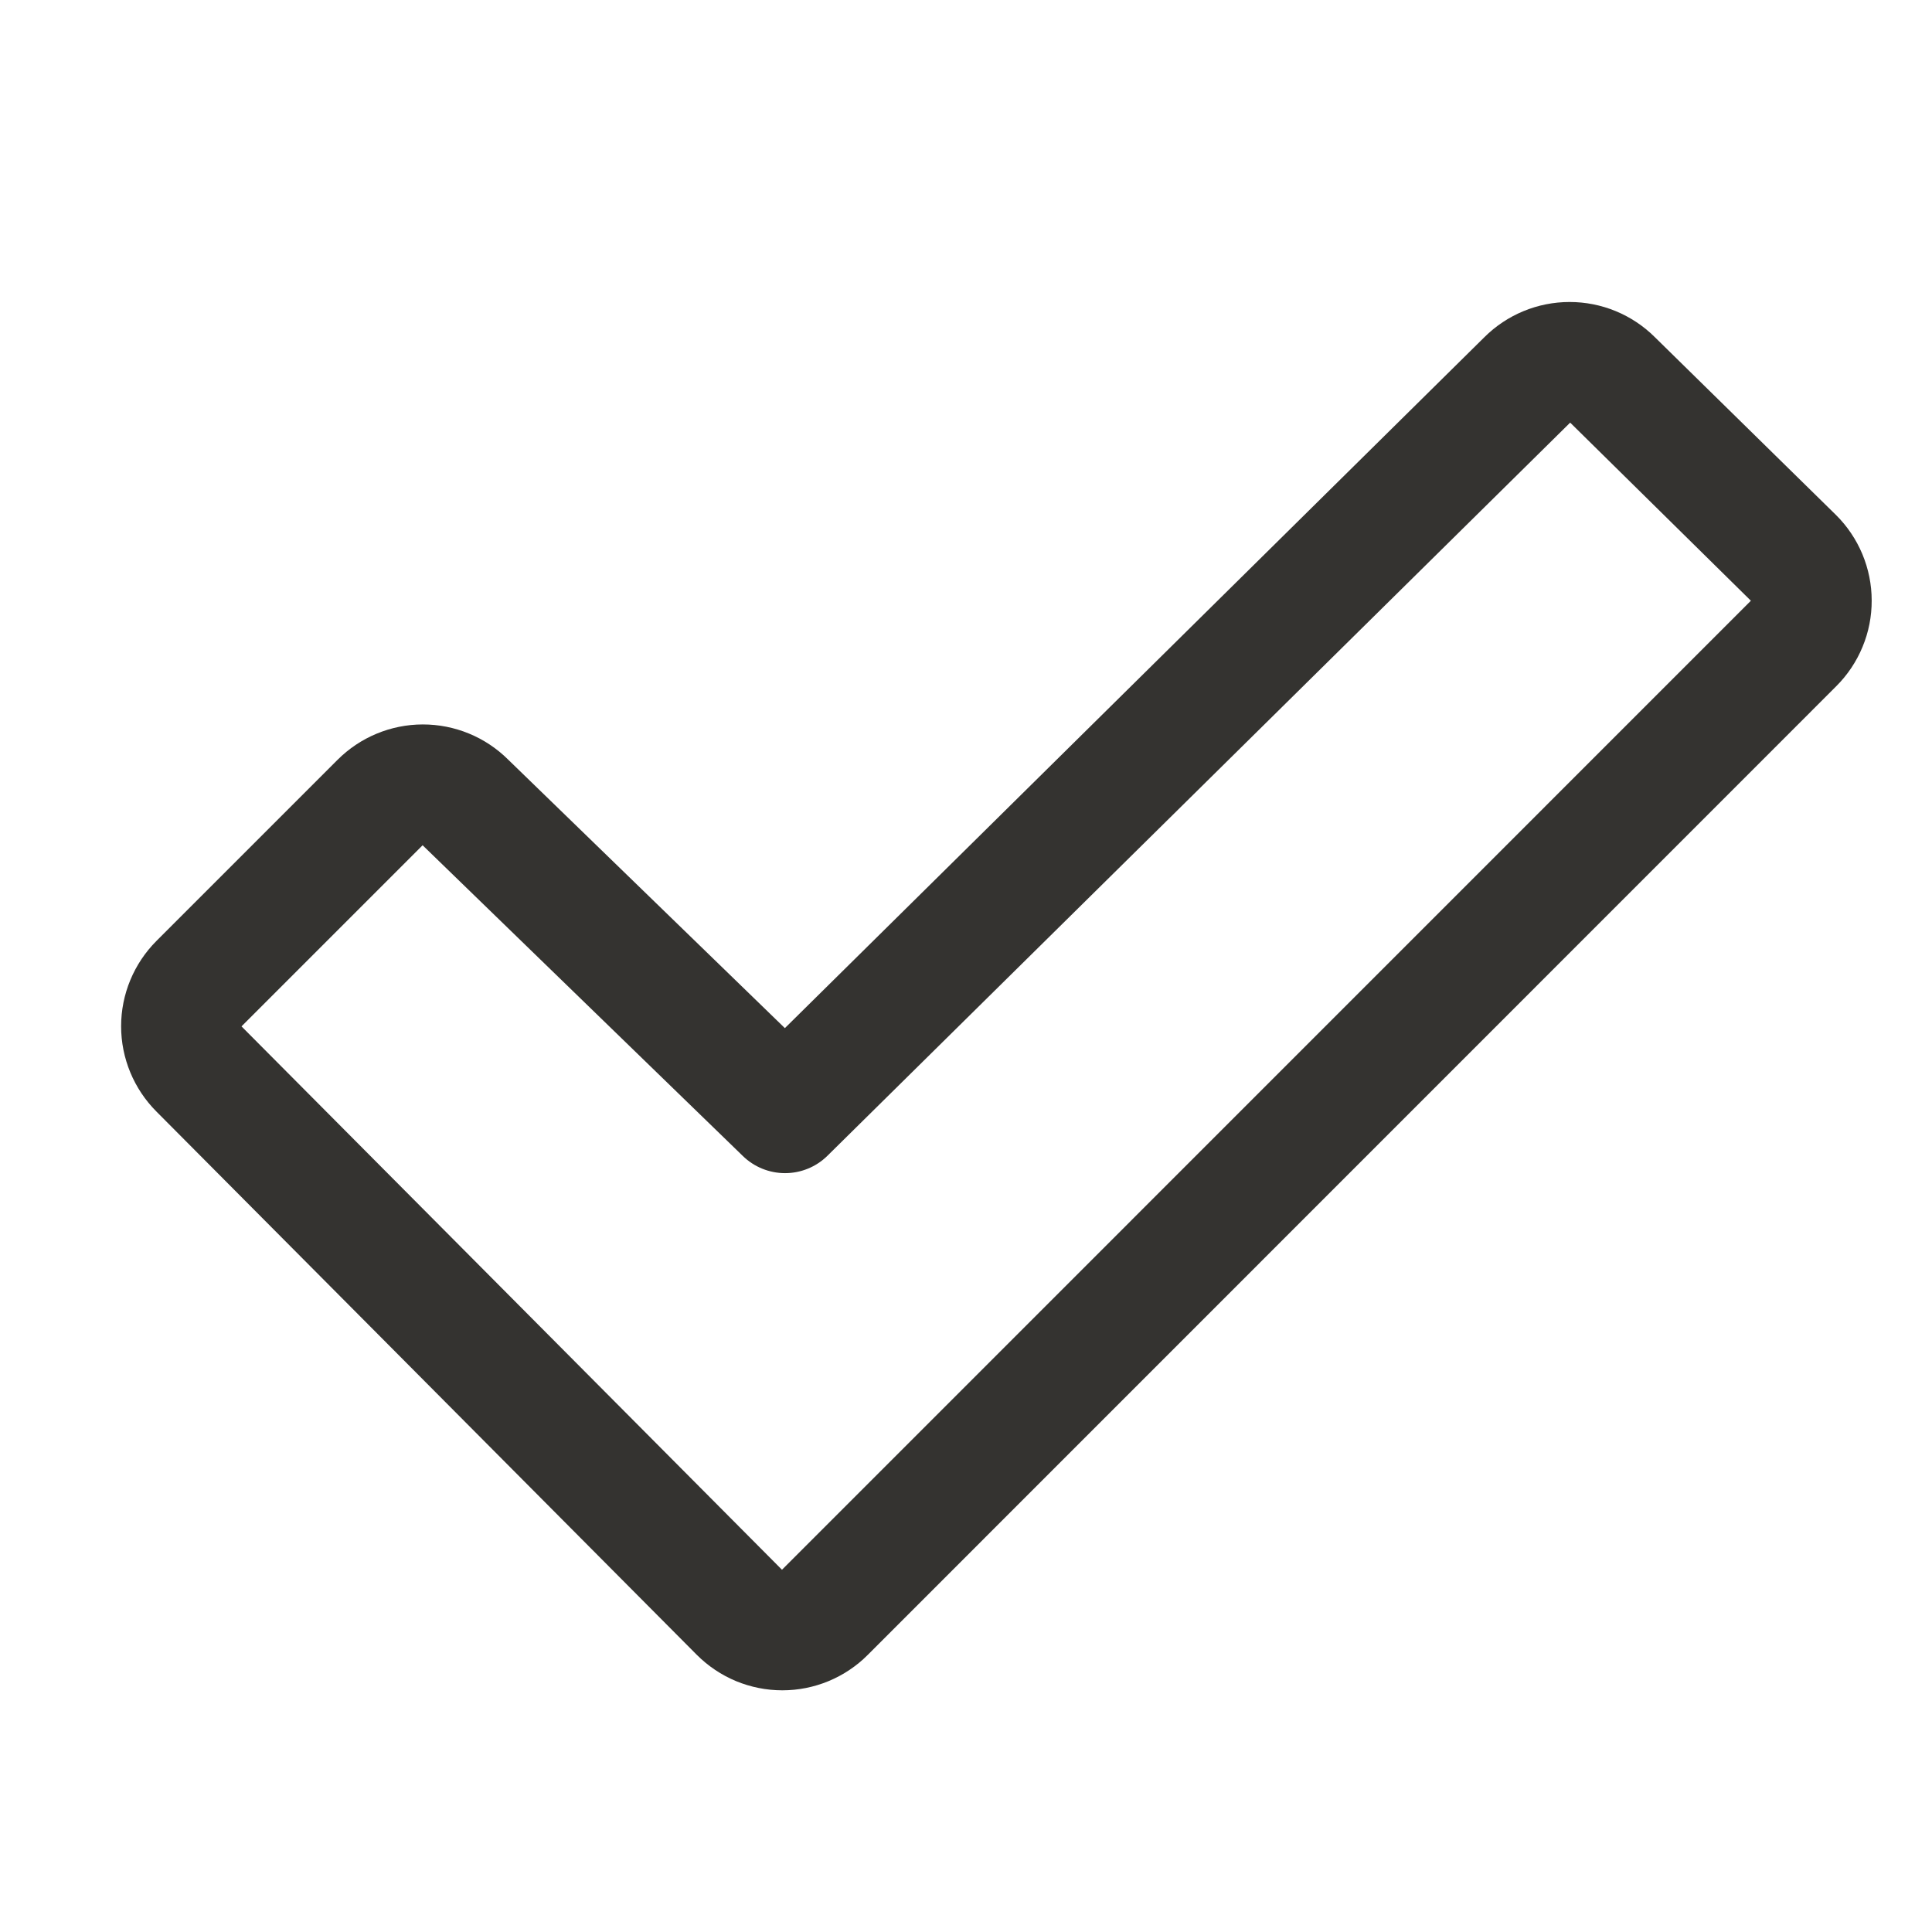
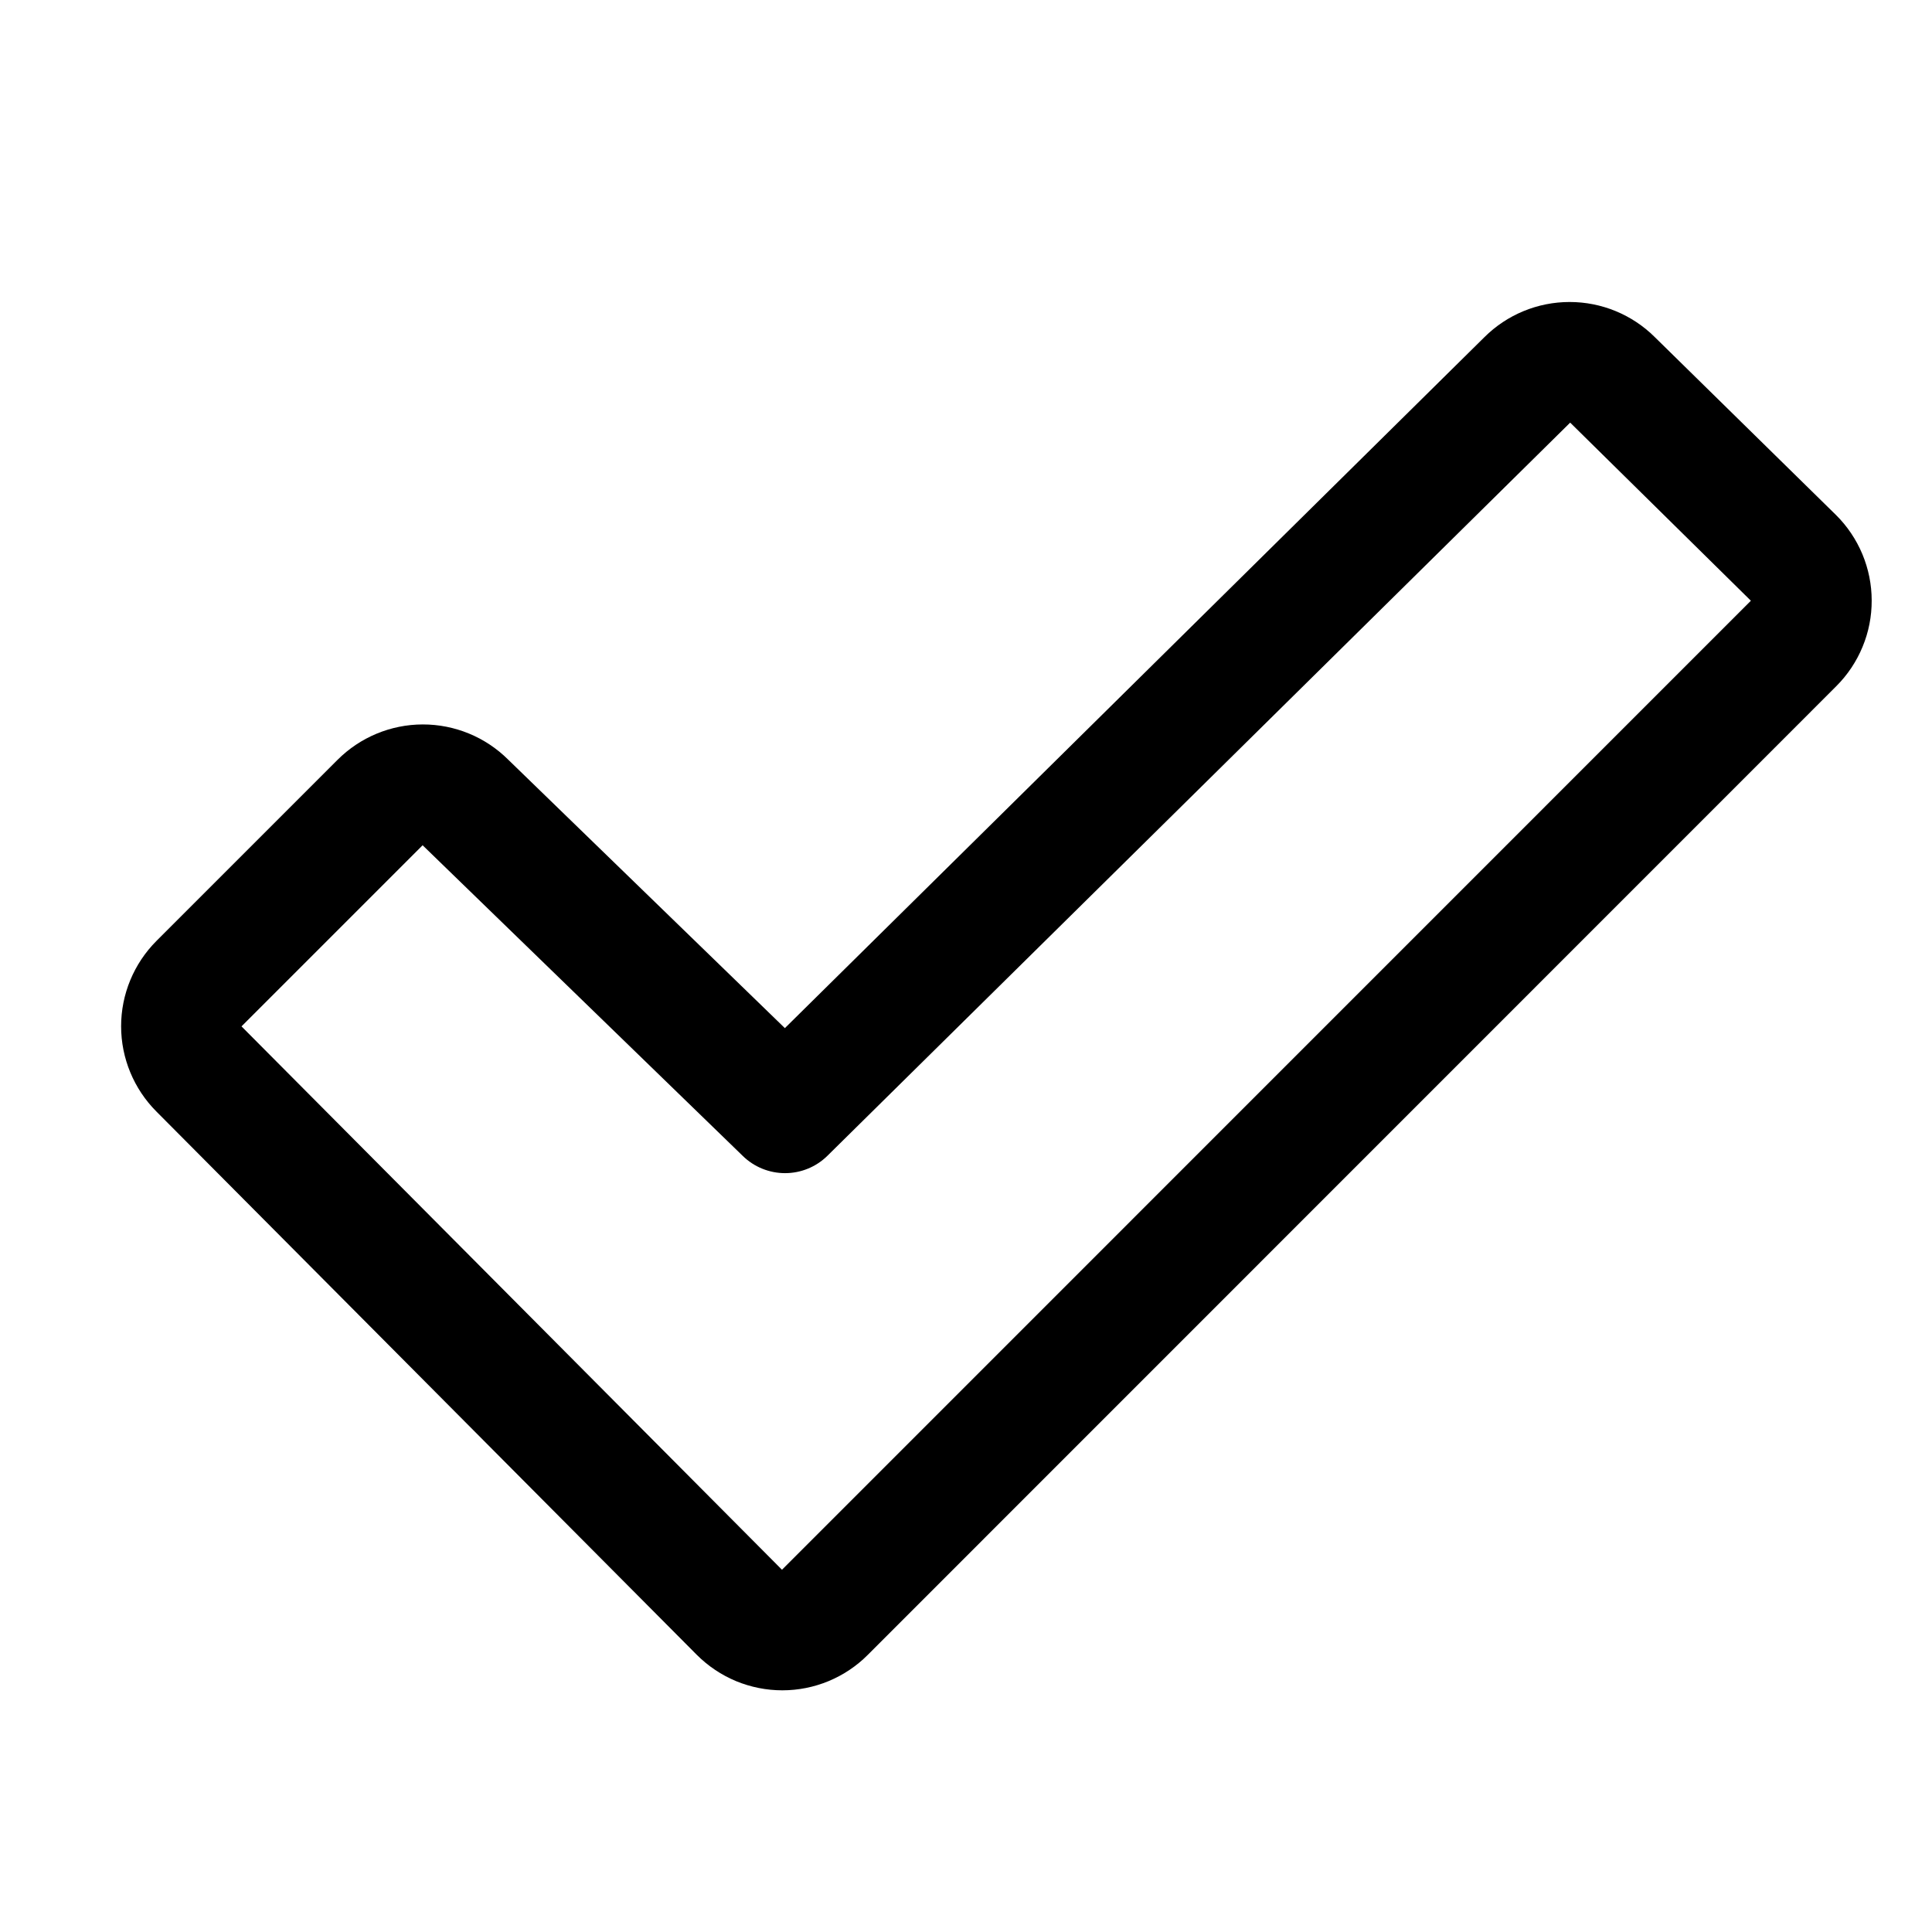
<svg xmlns="http://www.w3.org/2000/svg" width="32" height="32" viewBox="0 0 32 32" fill="none">
-   <path d="M30.41 8.53L27.41 5.585C27.035 5.211 26.527 5.002 25.998 5.002C25.469 5.002 24.961 5.211 24.586 5.585L13 17.029L8.414 12.579C8.038 12.206 7.53 11.998 7.001 11.999C6.472 12 5.965 12.211 5.591 12.585L2.591 15.585C2.217 15.96 2.006 16.468 2.006 16.998C2.006 17.528 2.217 18.036 2.591 18.411L11.543 27.411C11.729 27.597 11.95 27.744 12.192 27.845C12.435 27.945 12.695 27.997 12.958 27.997C13.221 27.997 13.481 27.945 13.723 27.845C13.966 27.744 14.187 27.597 14.372 27.411L30.416 11.364C30.602 11.178 30.75 10.956 30.85 10.713C30.951 10.47 31.002 10.209 31.001 9.946C31.001 9.682 30.948 9.422 30.847 9.179C30.745 8.936 30.597 8.715 30.41 8.53ZM12.952 26L4 17L7 14C7.003 14.003 7.007 14.006 7.01 14.01L12.303 19.146C12.49 19.329 12.742 19.431 13.003 19.431C13.264 19.431 13.515 19.329 13.702 19.146L26.007 7L29 9.95L12.952 26Z" fill="#343330" />
+   <path d="M30.41 8.53L27.41 5.585C27.035 5.211 26.527 5.002 25.998 5.002C25.469 5.002 24.961 5.211 24.586 5.585L13 17.029L8.414 12.579C8.038 12.206 7.53 11.998 7.001 11.999C6.472 12 5.965 12.211 5.591 12.585L2.591 15.585C2.217 15.96 2.006 16.468 2.006 16.998C2.006 17.528 2.217 18.036 2.591 18.411L11.543 27.411C11.729 27.597 11.95 27.744 12.192 27.845C12.435 27.945 12.695 27.997 12.958 27.997C13.221 27.997 13.481 27.945 13.723 27.845C13.966 27.744 14.187 27.597 14.372 27.411L30.416 11.364C30.602 11.178 30.75 10.956 30.85 10.713C30.951 10.47 31.002 10.209 31.001 9.946C31.001 9.682 30.948 9.422 30.847 9.179C30.745 8.936 30.597 8.715 30.41 8.53ZM12.952 26L4 17L7 14C7.003 14.003 7.007 14.006 7.01 14.01L12.303 19.146C12.49 19.329 12.742 19.431 13.003 19.431C13.264 19.431 13.515 19.329 13.702 19.146L26.007 7L29 9.95L12.952 26Z" fill="currentColor" />
</svg>
